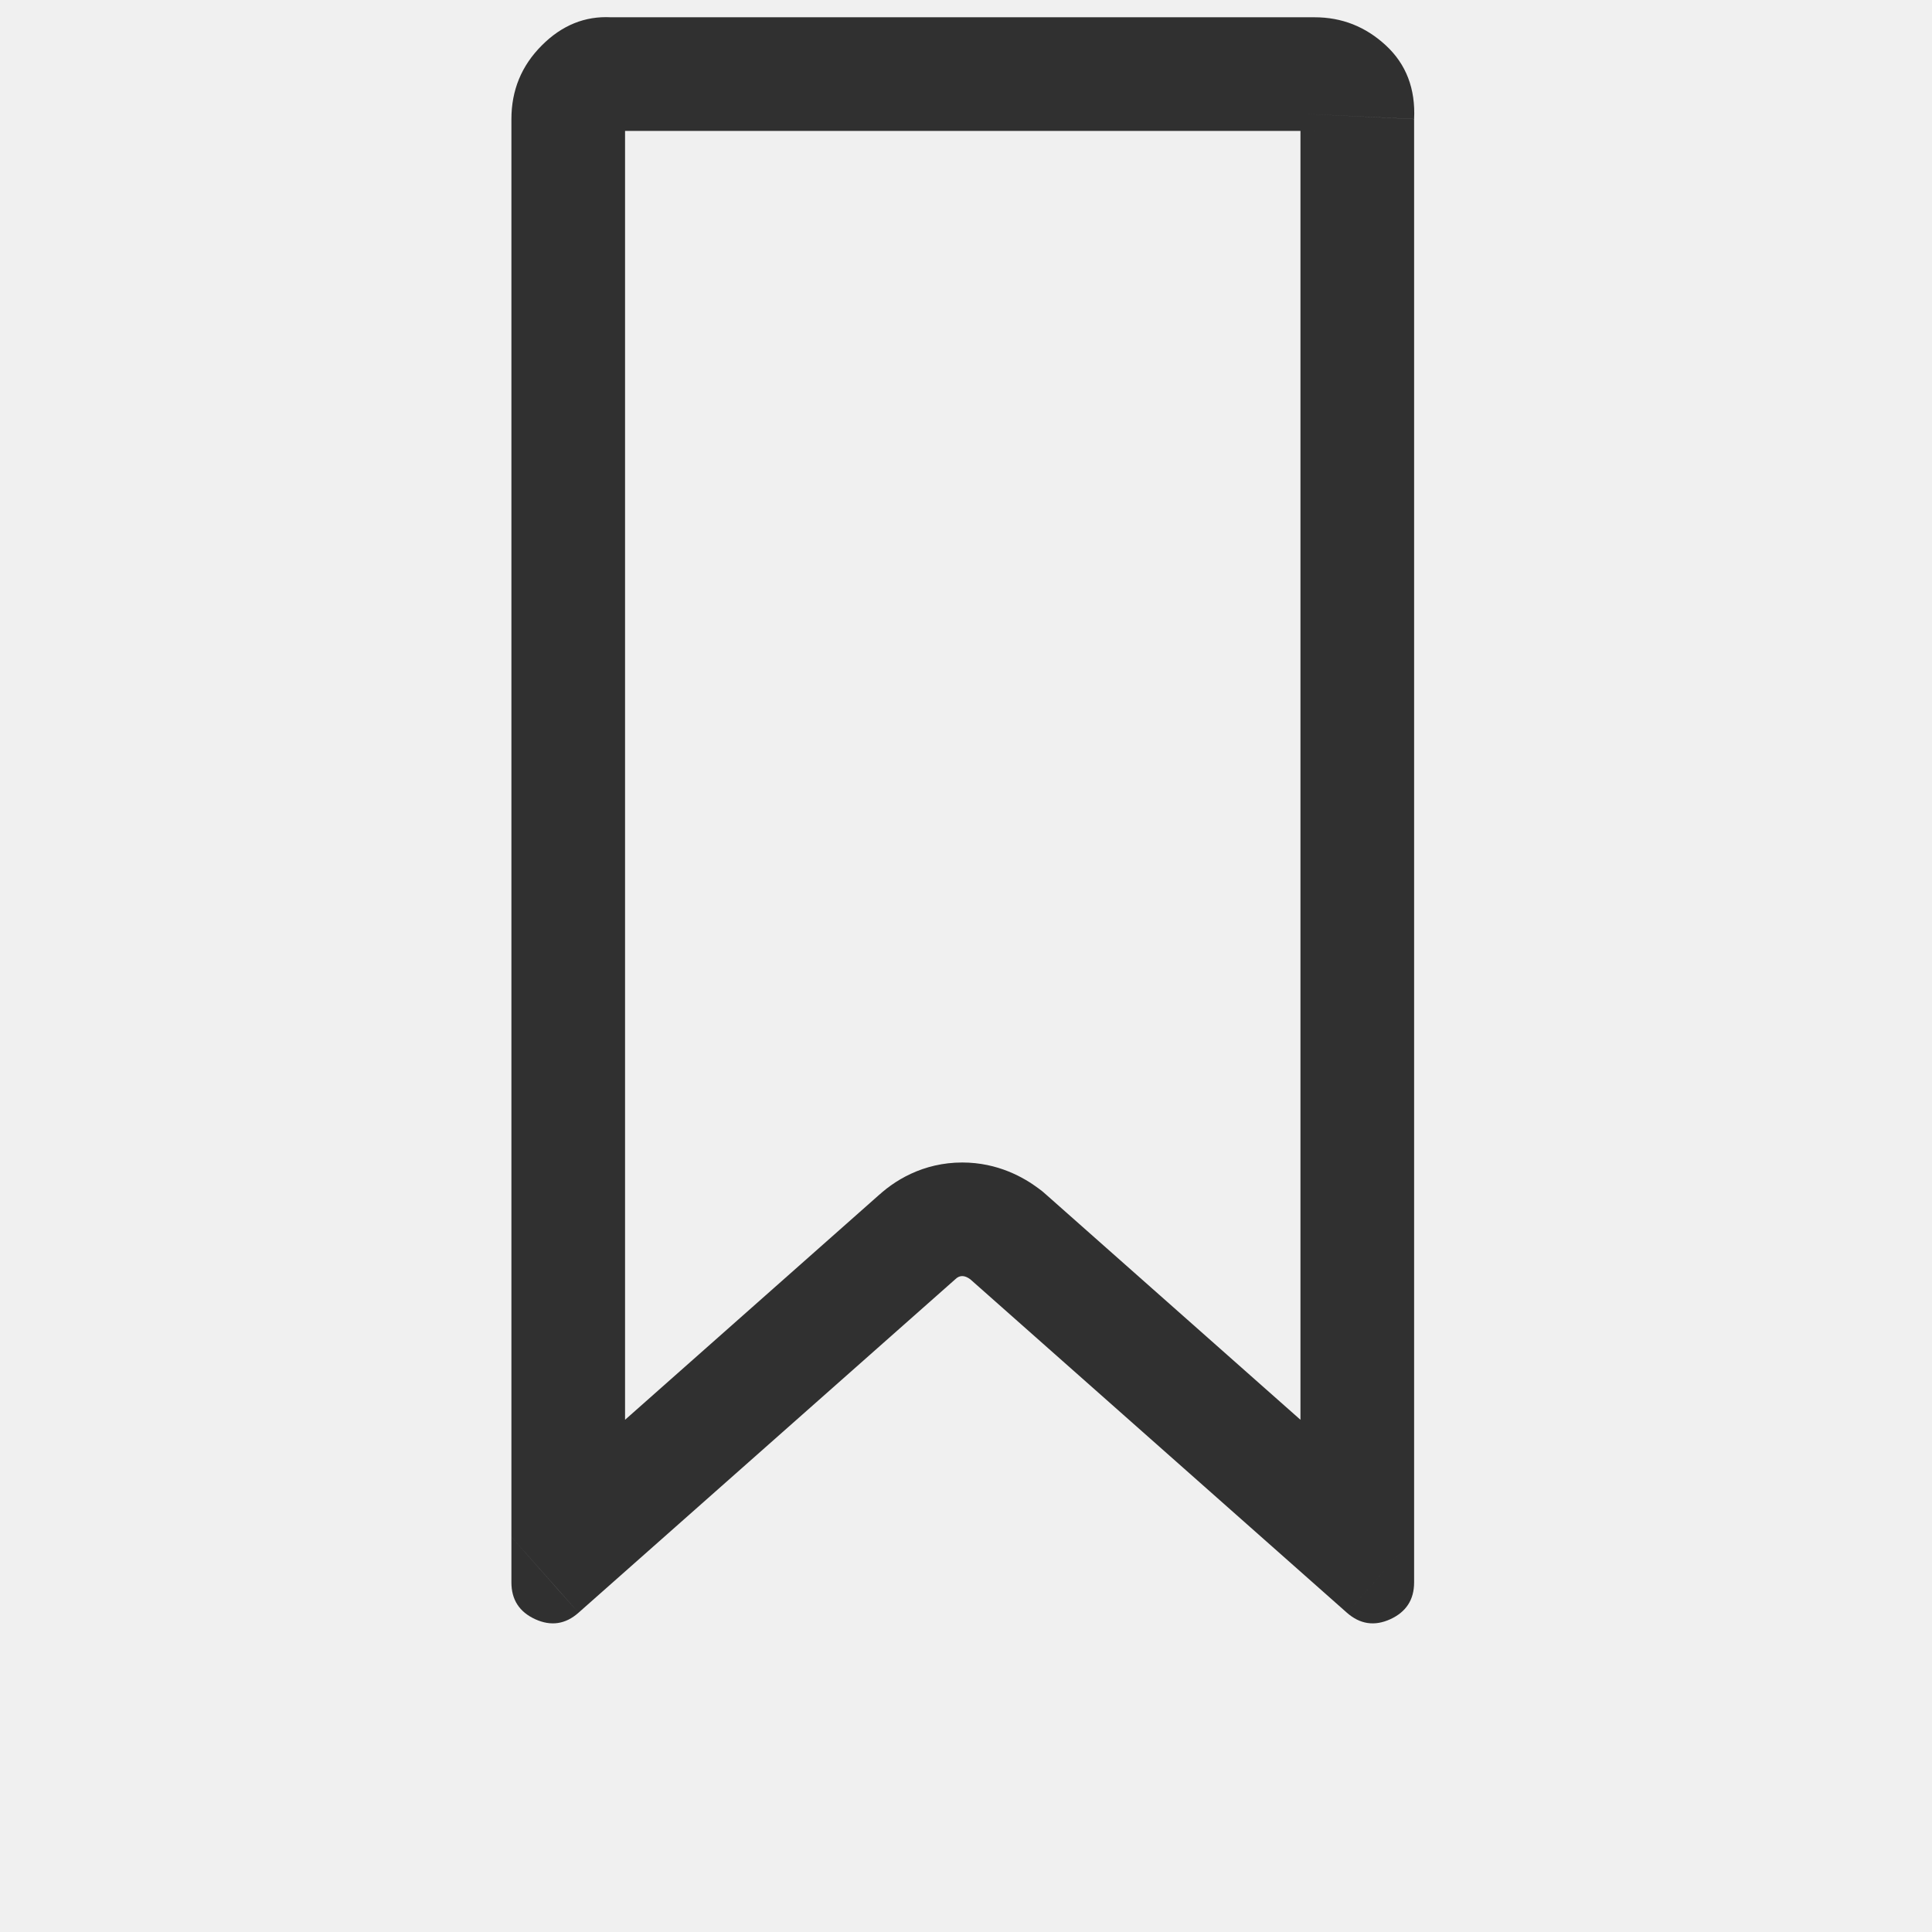
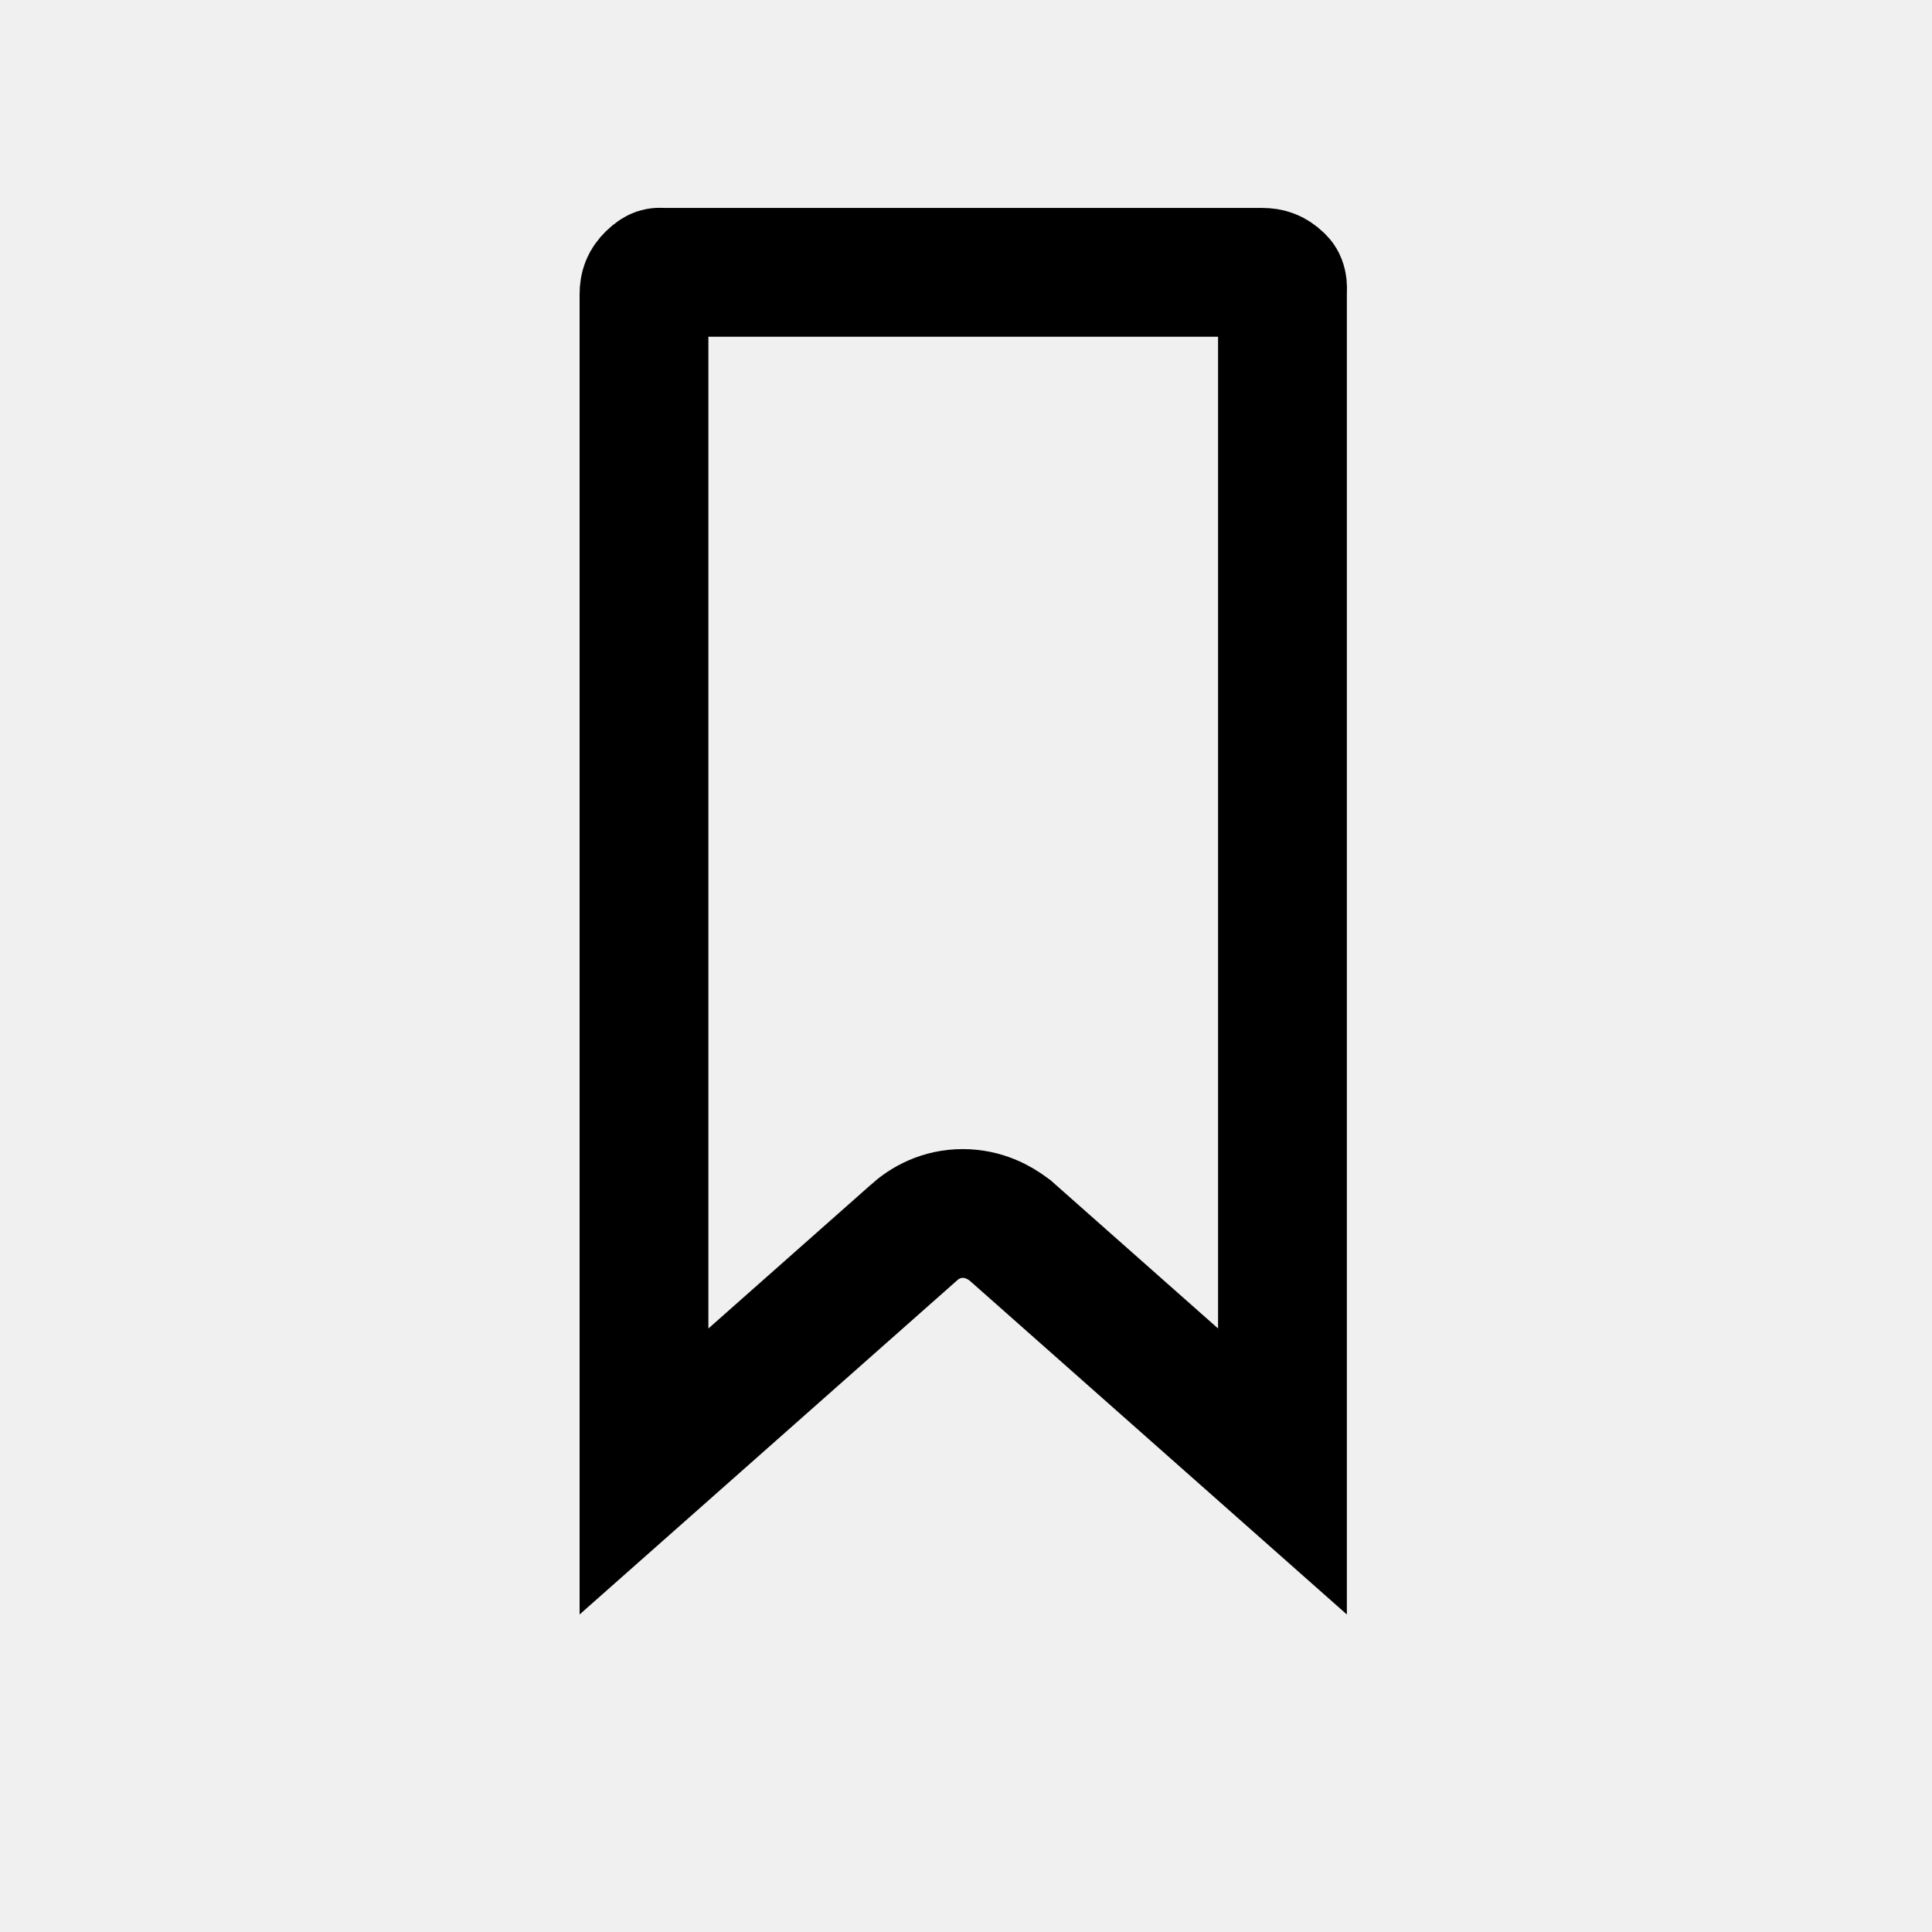
- <svg xmlns="http://www.w3.org/2000/svg" width="8" height="8" viewBox="0 0 8 17" fill="none">
-   <mask id="path-1-inside-1" fill="white">
-     <path d="M7.067 0.152C7.308 0.152 7.517 0.235 7.695 0.4C7.873 0.565 7.956 0.781 7.943 1.048V13.924C7.943 14.076 7.873 14.184 7.733 14.248C7.594 14.311 7.467 14.292 7.352 14.191L4.038 11.257C3.987 11.219 3.943 11.219 3.905 11.257L0.59 14.191C0.476 14.292 0.349 14.311 0.21 14.248C0.07 14.184 0 14.076 0 13.924V1.048C0 0.794 0.089 0.578 0.267 0.4C0.444 0.222 0.648 0.14 0.876 0.152H7.067Z" />
-   </mask>
-   <path d="M7.943 1.048L6.944 1L6.943 1.024V1.048H7.943ZM7.352 14.191L8.017 13.443L8.015 13.442L7.352 14.191ZM4.038 11.257L4.701 10.508L4.671 10.482L4.638 10.457L4.038 11.257ZM3.905 11.257L4.568 12.006L4.59 11.986L4.612 11.964L3.905 11.257ZM0.59 14.191L-0.072 13.442L-0.074 13.443L0.59 14.191ZM0.876 0.152L0.821 1.151L0.848 1.152H0.876V0.152ZM7.067 1.152C7.07 1.152 7.068 1.153 7.062 1.151C7.055 1.15 7.047 1.148 7.038 1.145C7.029 1.141 7.022 1.137 7.017 1.134C7.013 1.131 7.012 1.13 7.015 1.133L8.376 -0.333C8.014 -0.669 7.562 -0.848 7.067 -0.848V1.152ZM7.015 1.133C6.997 1.116 6.973 1.085 6.956 1.043C6.941 1.003 6.945 0.983 6.944 1L8.942 1.095C8.967 0.568 8.793 0.054 8.376 -0.333L7.015 1.133ZM6.943 1.048V13.924H8.943V1.048H6.943ZM6.943 13.924C6.943 13.844 6.963 13.712 7.051 13.576C7.139 13.44 7.249 13.369 7.32 13.337L8.147 15.158C8.357 15.063 8.573 14.906 8.73 14.662C8.888 14.418 8.943 14.156 8.943 13.924H6.943ZM7.32 13.337C7.391 13.305 7.52 13.268 7.682 13.292C7.844 13.316 7.957 13.39 8.017 13.443L6.688 14.938C6.862 15.093 7.096 15.226 7.385 15.27C7.674 15.313 7.936 15.254 8.147 15.158L7.32 13.337ZM8.015 13.442L4.701 10.508L3.375 12.006L6.69 14.939L8.015 13.442ZM4.638 10.457C4.511 10.362 4.281 10.229 3.967 10.229C3.625 10.229 3.362 10.386 3.198 10.55L4.612 11.964C4.486 12.09 4.264 12.229 3.967 12.229C3.697 12.229 3.514 12.114 3.438 12.057L4.638 10.457ZM3.242 10.508L-0.072 13.442L1.253 14.939L4.568 12.006L3.242 10.508ZM-0.074 13.443C-0.014 13.39 0.099 13.316 0.261 13.292C0.423 13.268 0.552 13.305 0.623 13.337L-0.204 15.158C0.007 15.254 0.269 15.313 0.558 15.27C0.847 15.226 1.081 15.093 1.255 14.938L-0.074 13.443ZM0.623 13.337C0.693 13.369 0.804 13.44 0.892 13.576C0.98 13.712 1 13.844 1 13.924H-1C-1 14.156 -0.945 14.418 -0.787 14.662C-0.63 14.906 -0.414 15.063 -0.204 15.158L0.623 13.337ZM1 13.924V1.048H-1V13.924H1ZM1 1.048C1 1.043 1 1.044 0.999 1.05C0.998 1.057 0.996 1.066 0.991 1.076C0.987 1.086 0.982 1.095 0.978 1.101C0.974 1.107 0.972 1.109 0.974 1.107L-0.44 -0.307C-0.808 0.06 -1 0.531 -1 1.048H1ZM0.974 1.107C0.982 1.099 0.968 1.115 0.929 1.131C0.887 1.148 0.847 1.152 0.821 1.151L0.932 -0.846C0.389 -0.876 -0.084 -0.664 -0.44 -0.307L0.974 1.107ZM0.876 1.152H7.067V-0.848H0.876V1.152Z" fill="black" fill-opacity="0.8" mask="url(#path-1-inside-1)" />
+ <svg xmlns="http://www.w3.org/2000/svg" width="30" height="30" viewBox="0 0 30 30" fill="none">
+   <path d="M19.915 4.524L19.914 4.548V4.571V22.849L15.72 19.137L15.69 19.11L15.657 19.086C15.518 18.981 15.275 18.843 14.95 18.843C14.618 18.843 14.357 18.986 14.182 19.148L10 22.849V4.571C10 4.453 10.03 4.384 10.107 4.307C10.16 4.255 10.193 4.238 10.205 4.234C10.214 4.23 10.228 4.225 10.259 4.227L10.287 4.229H10.314H19.6C19.708 4.229 19.78 4.256 19.862 4.333L19.864 4.335C19.891 4.359 19.922 4.388 19.915 4.524Z" stroke="black" stroke-width="2" />
</svg>
